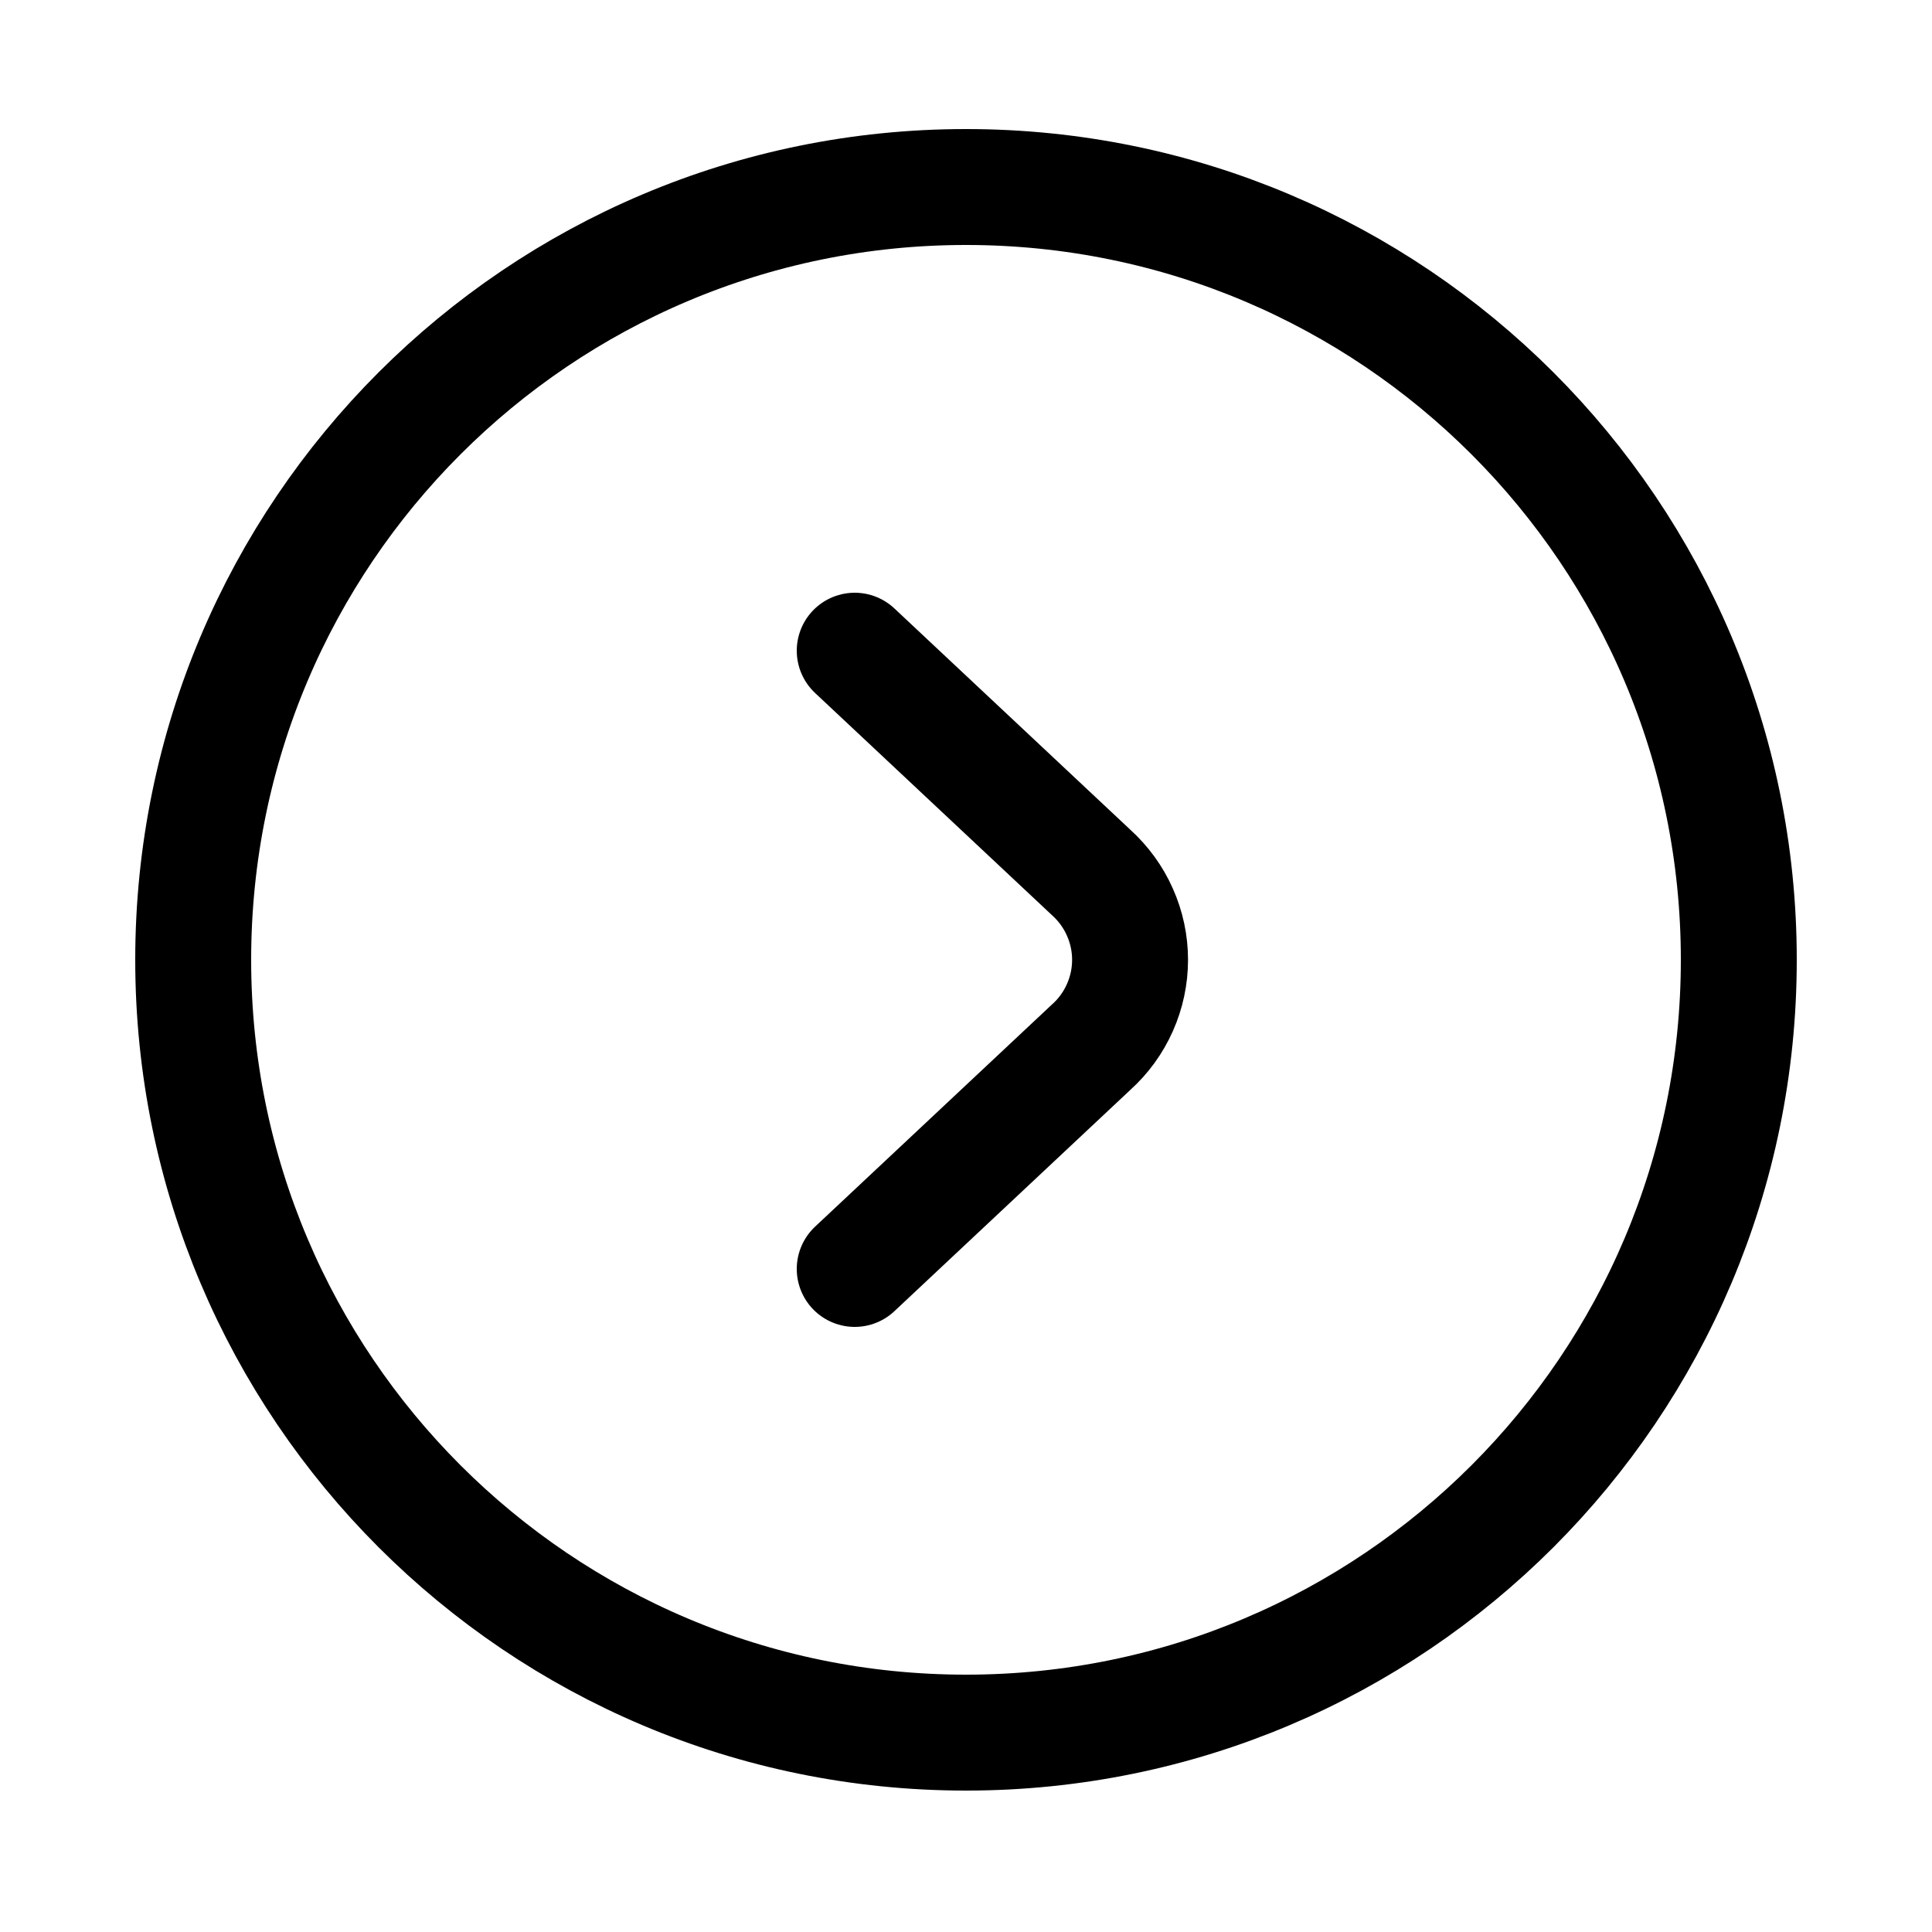
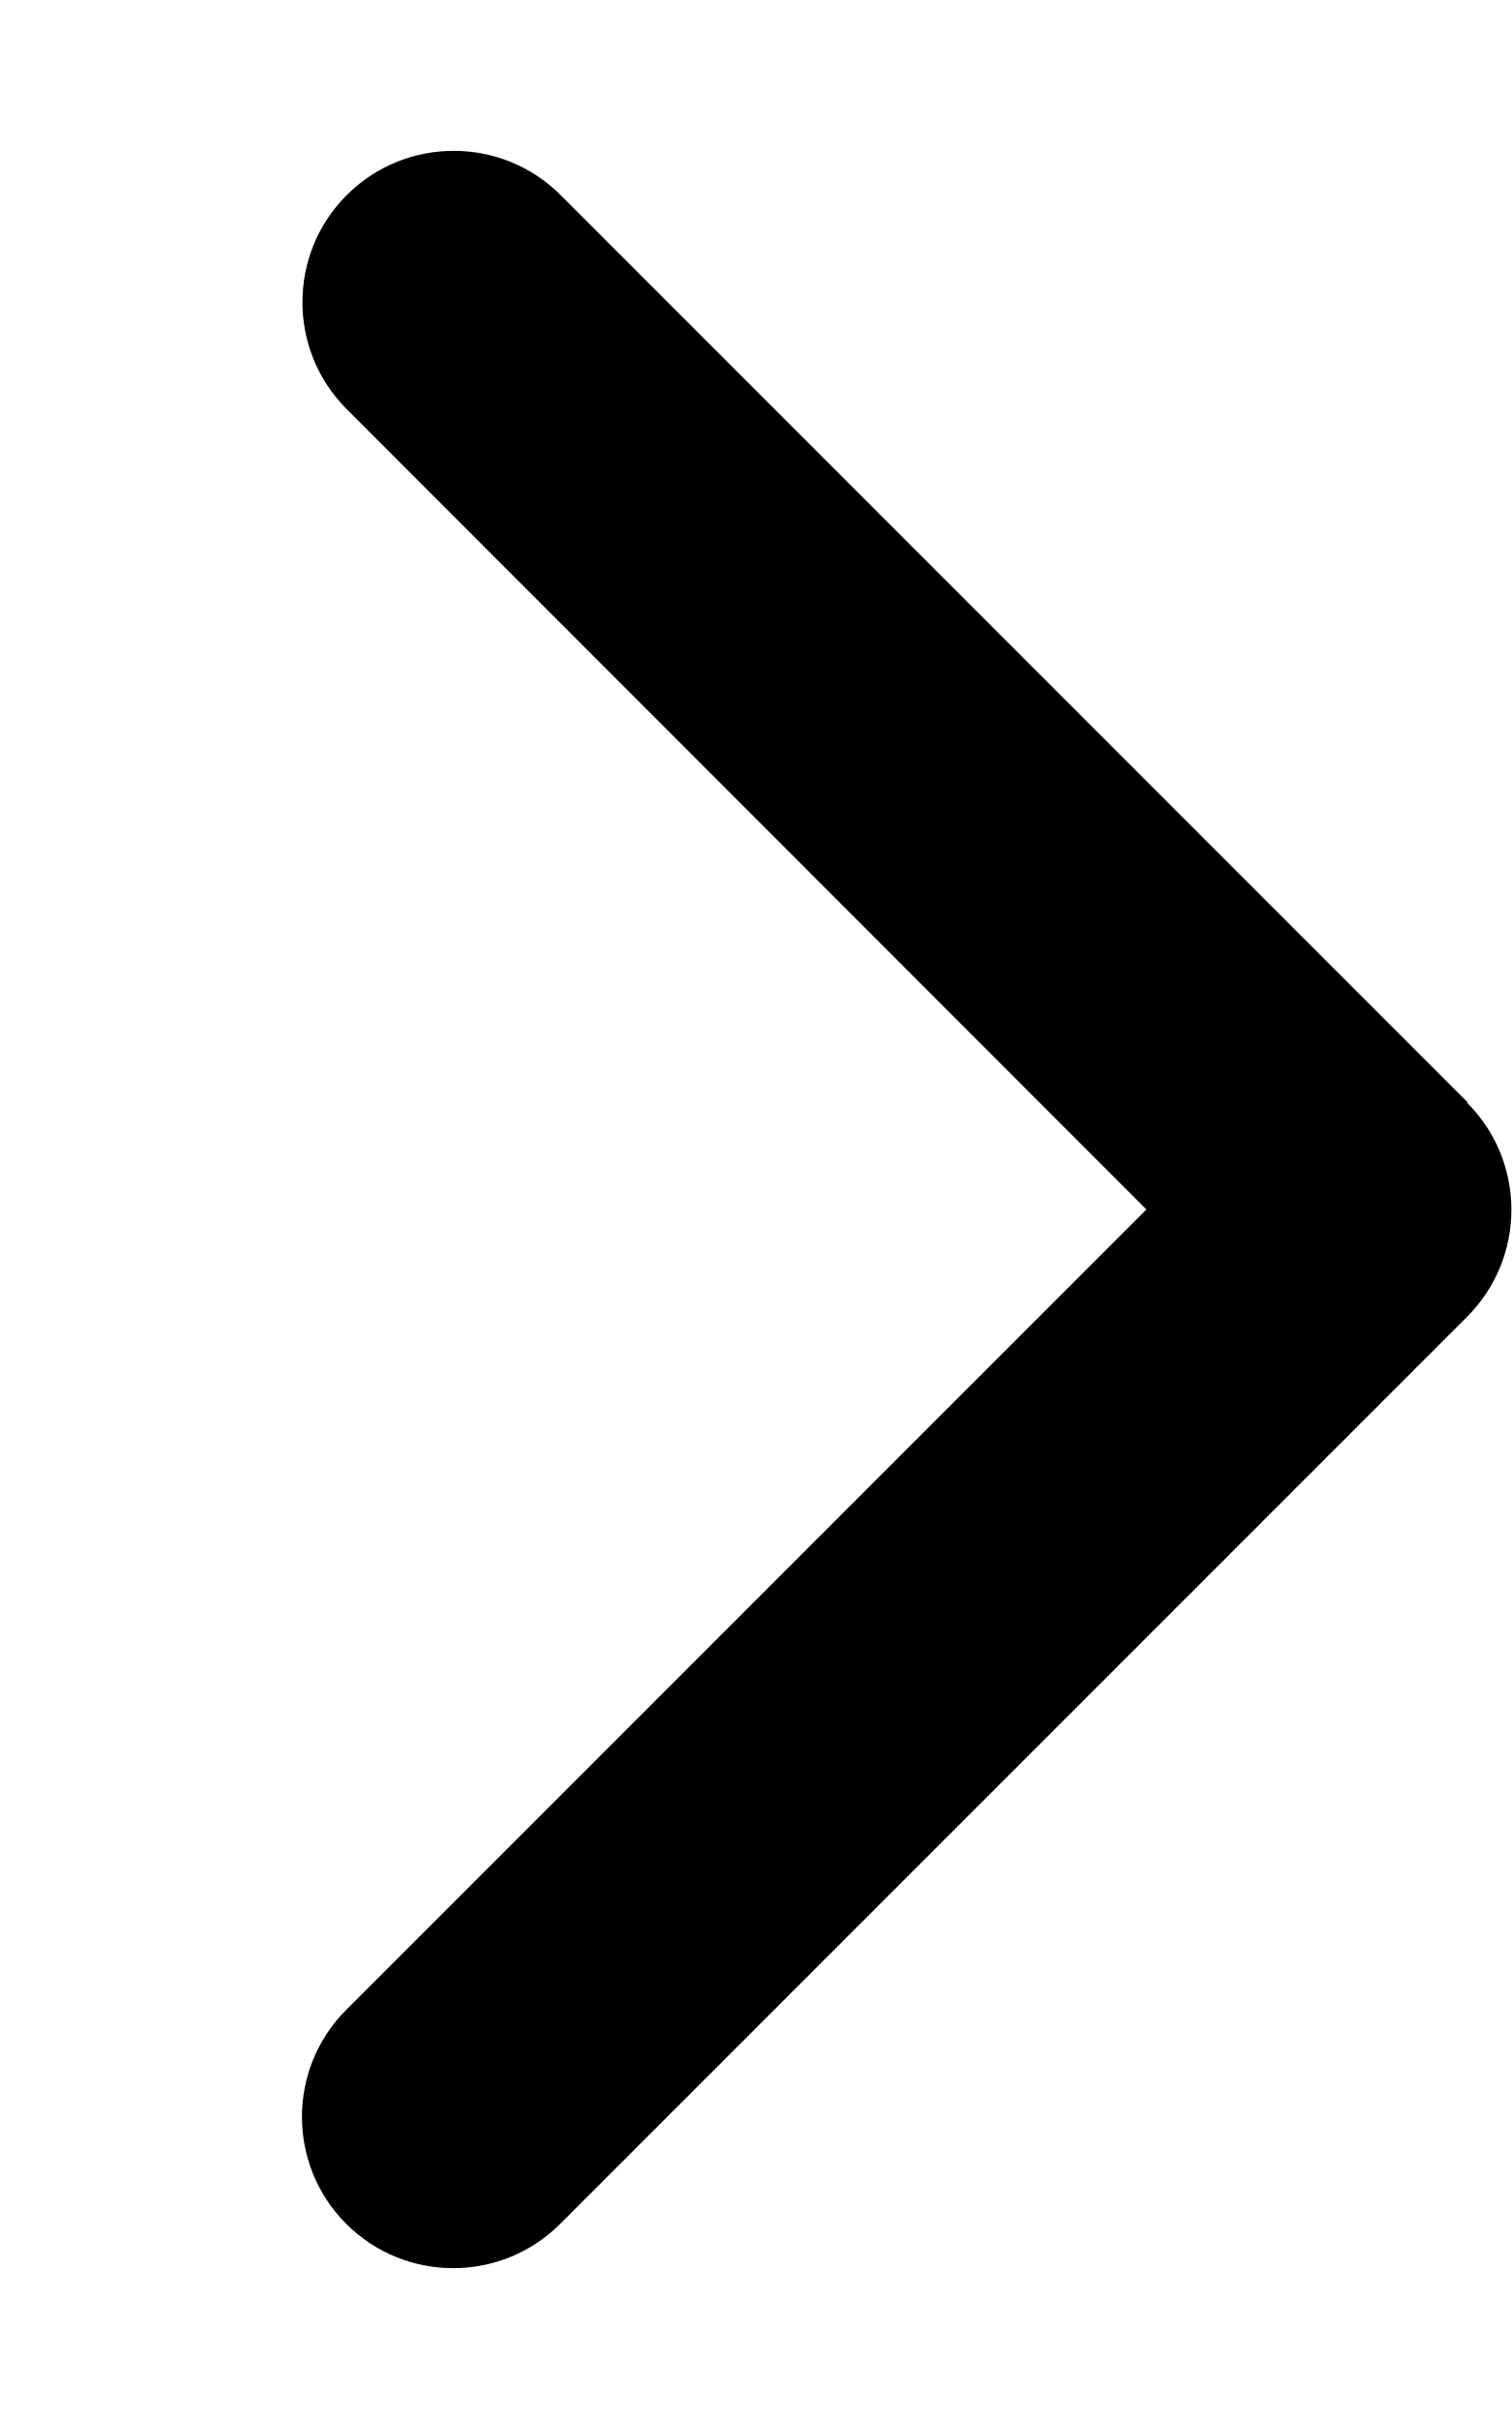
- <svg xmlns="http://www.w3.org/2000/svg" width="800px" height="800px" viewBox="-0.5 0 25 25" fill="none">
-   <path d="M12 22.42C17.523 22.42 22 17.943 22 12.42C22 6.897 17.523 2.42 12 2.42C6.477 2.42 2 6.897 2 12.42C2 17.943 6.477 22.42 12 22.42Z" stroke="#000000" stroke-width="1.5" stroke-linecap="round" stroke-linejoin="round" />
-   <path d="M10.56 8.42L13.62 11.29C13.778 11.433 13.905 11.607 13.991 11.802C14.078 11.996 14.123 12.207 14.123 12.42C14.123 12.633 14.078 12.844 13.991 13.039C13.905 13.233 13.778 13.408 13.62 13.55L10.56 16.42" stroke="#000000" stroke-width="1.5" stroke-linecap="round" stroke-linejoin="round" />
+ <svg xmlns="http://www.w3.org/2000/svg" viewBox="0 0 320 512">
+   <path d="M310.6 233.4c12.5 12.5 12.5 32.8 0 45.3l-192 192c-12.5 12.5-32.8 12.5-45.3 0s-12.5-32.8 0-45.3L242.7 256 73.4 86.6c-12.5-12.5-12.5-32.8 0-45.3s32.8-12.5 45.3 0l192 192z" />
</svg>
